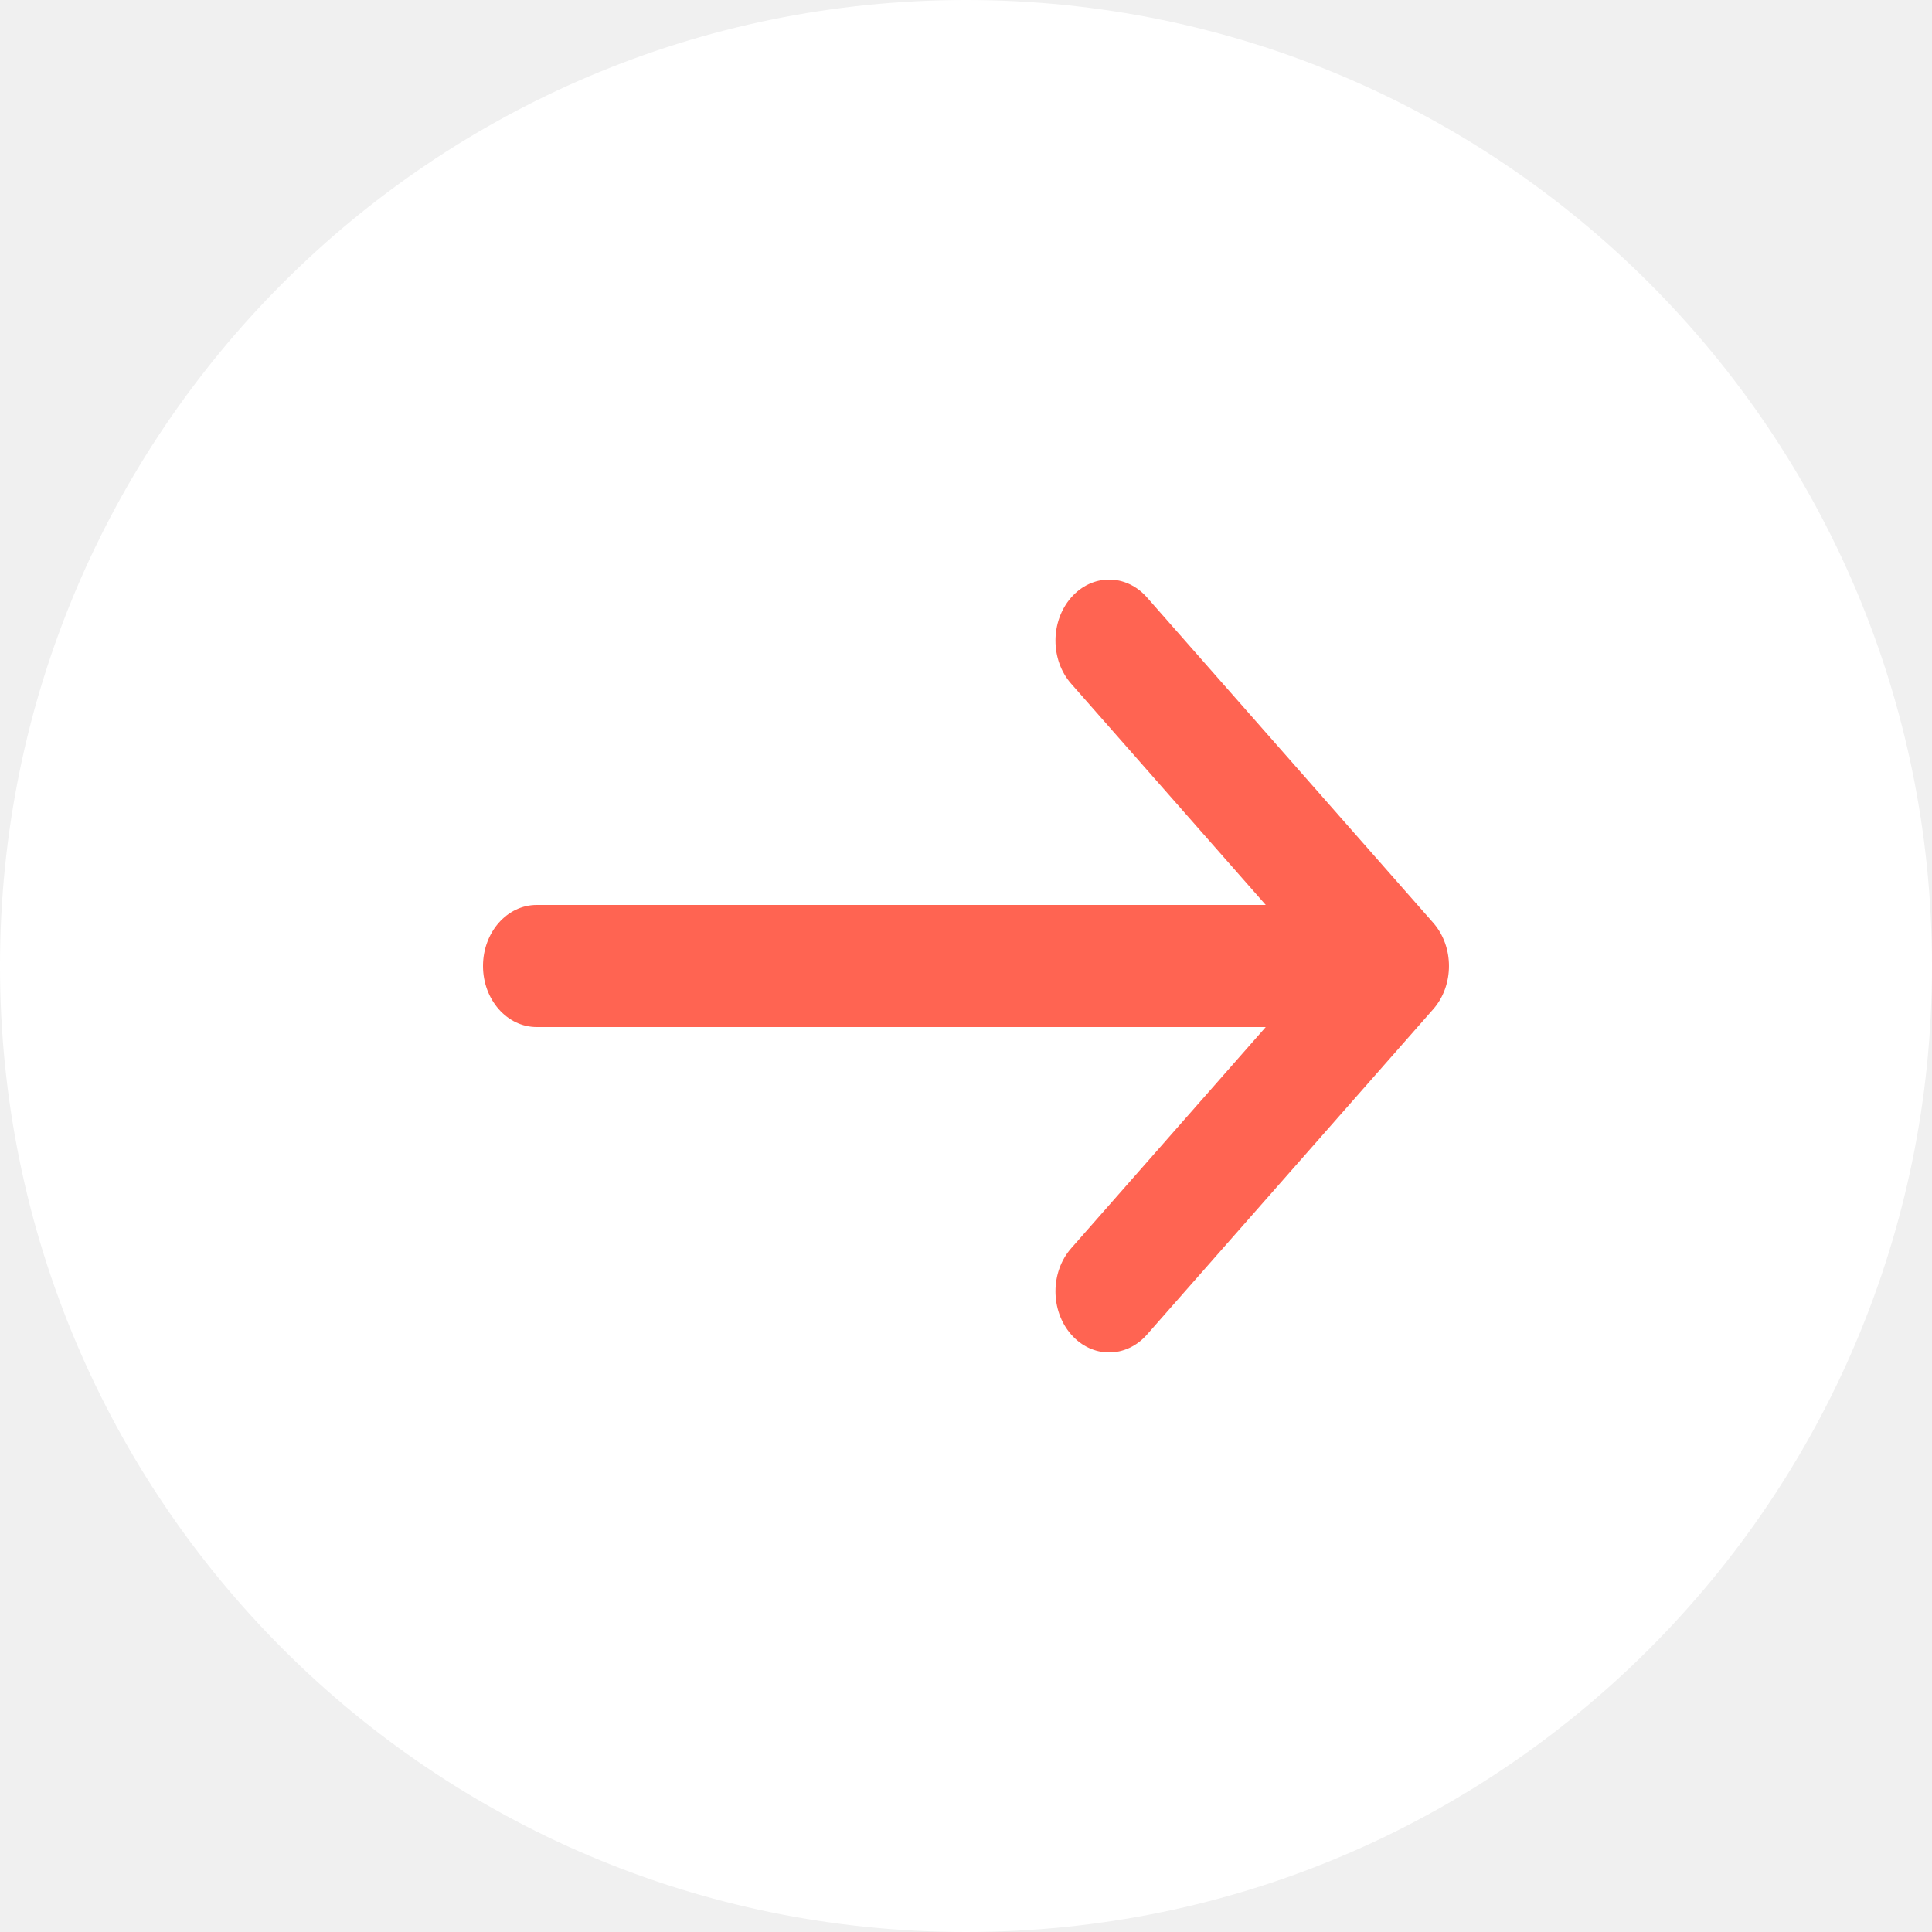
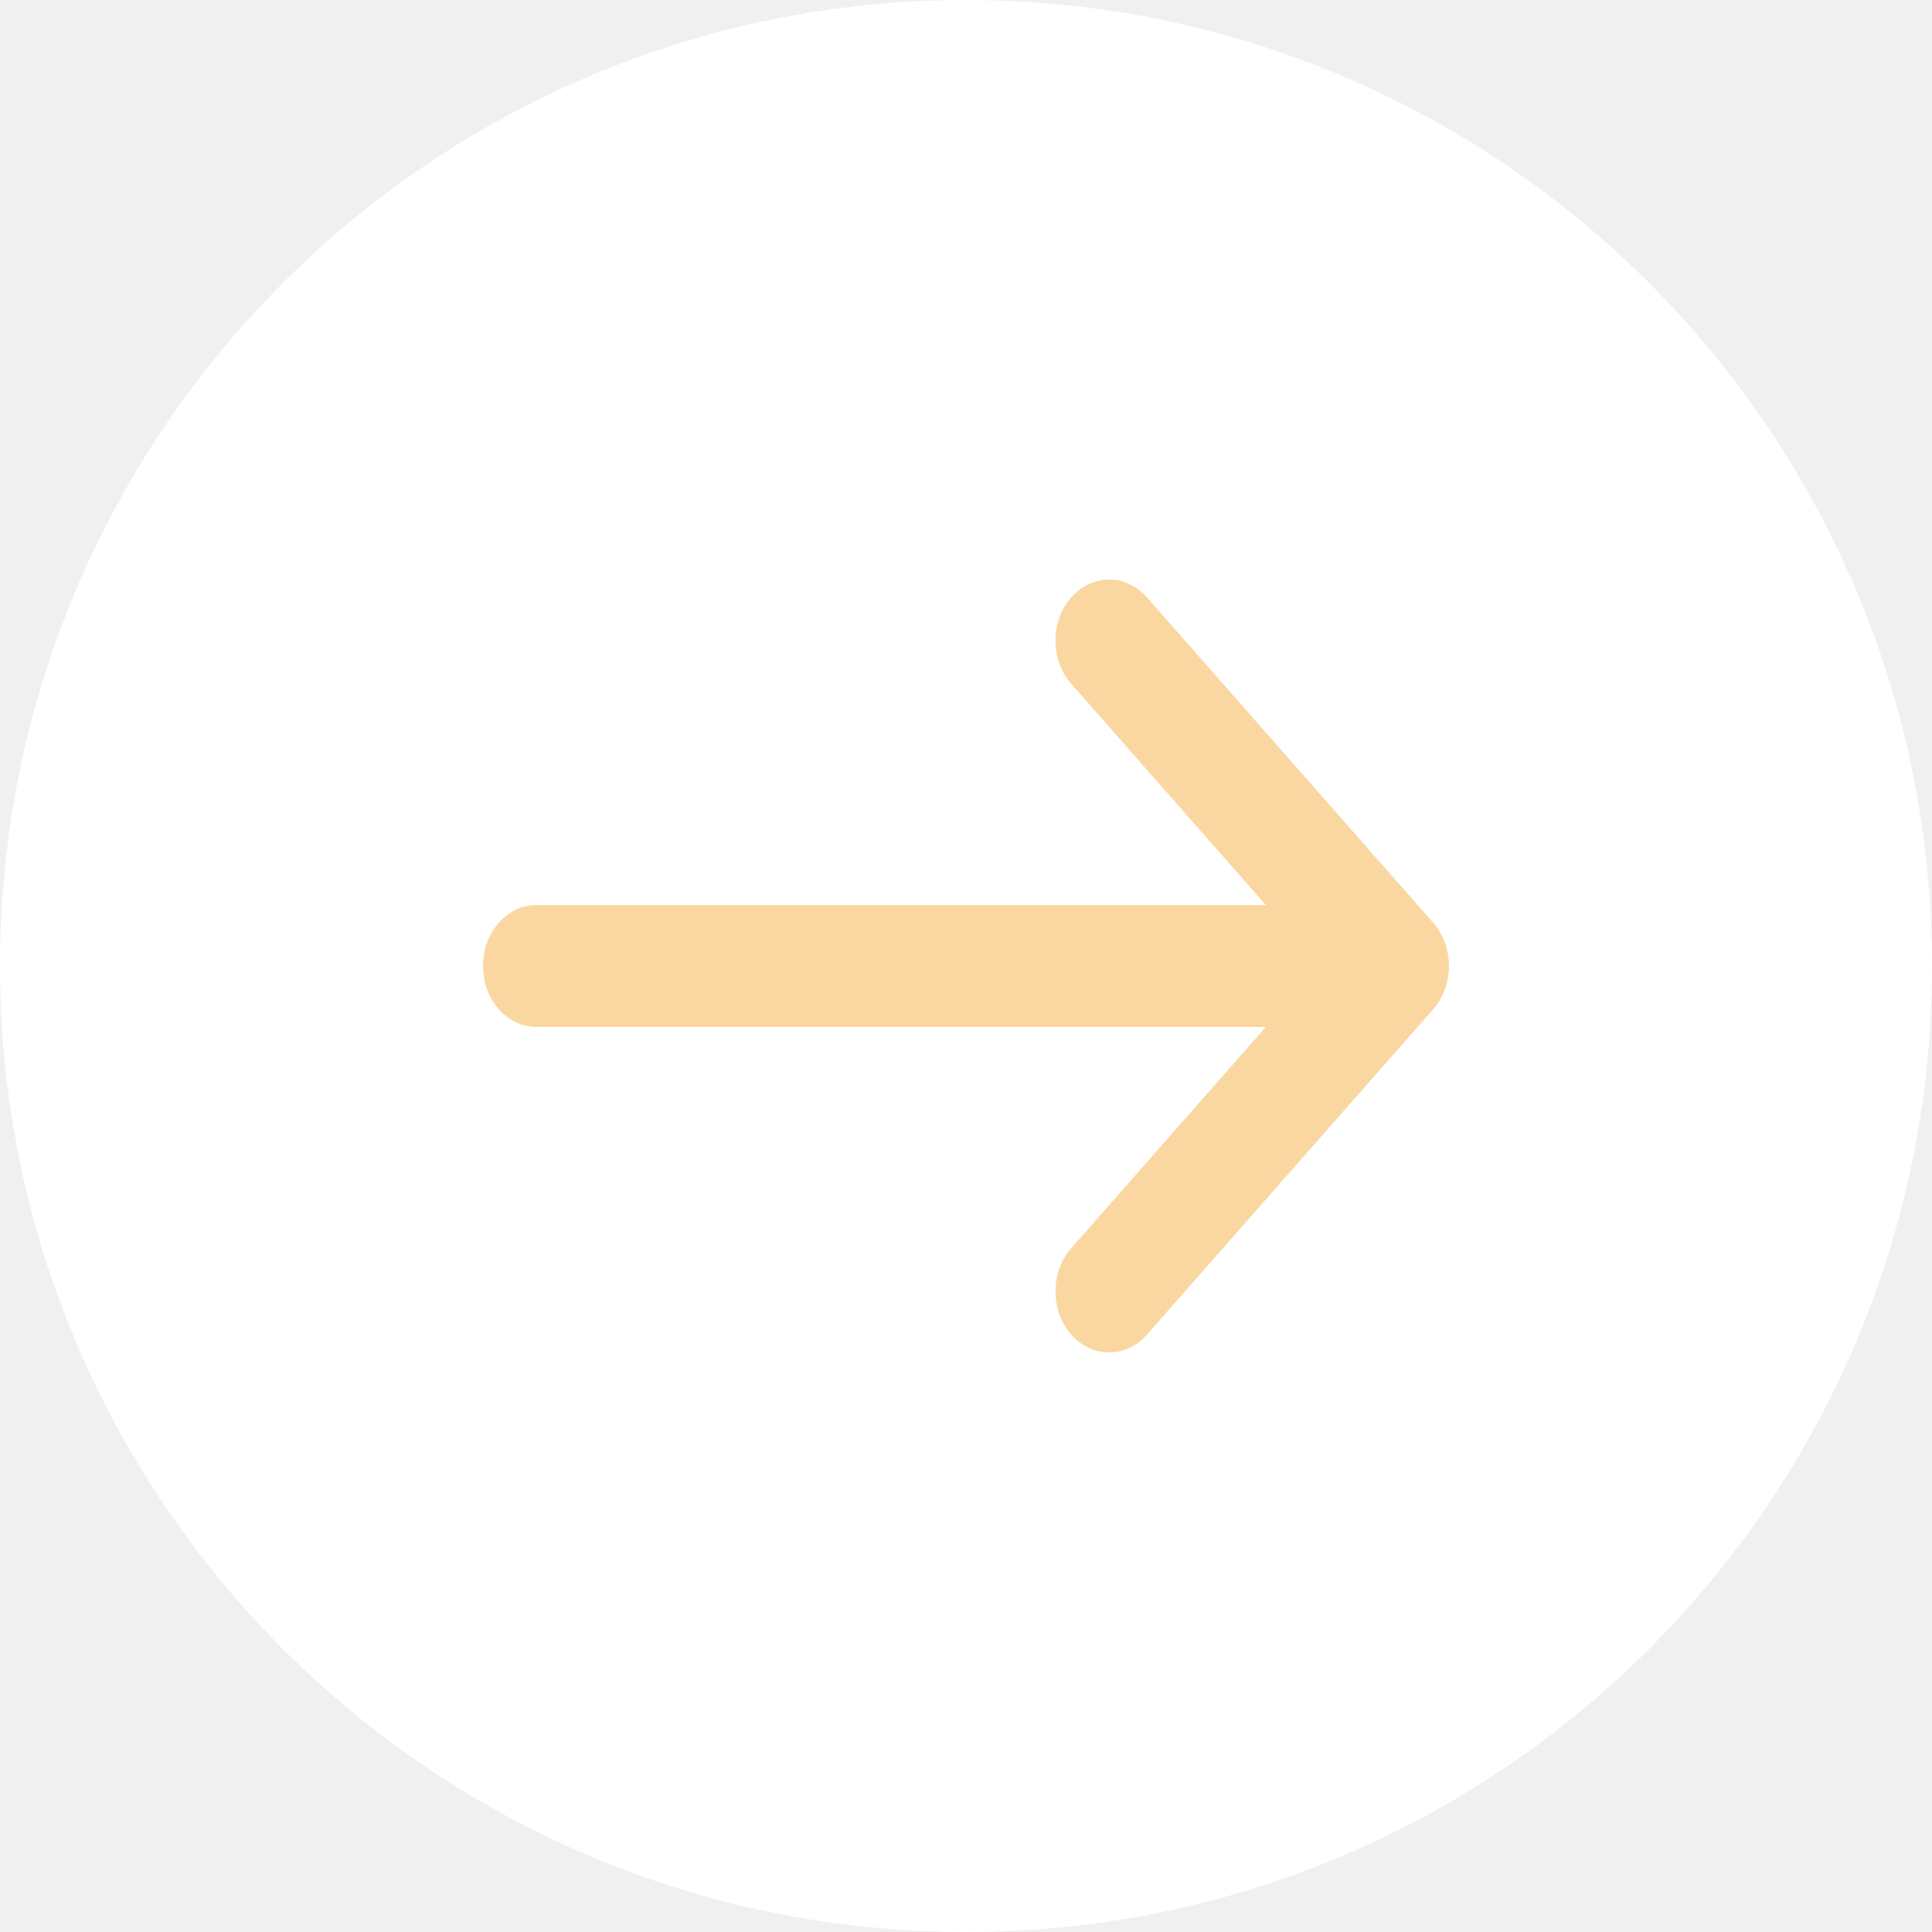
<svg xmlns="http://www.w3.org/2000/svg" width="20" height="20" viewBox="0 0 20 20" fill="none">
  <path d="M20 10C20 15.523 15.523 20 10 20C4.477 20 0 15.523 0 10C0 4.477 4.477 0 10 0C15.523 0 20 4.477 20 10Z" fill="white" />
-   <path fill-rule="evenodd" clip-rule="evenodd" d="M11.089 6.185C10.872 6.432 10.872 6.832 11.089 7.078L13.103 9.368H5.556C5.249 9.368 5 9.651 5 10C5 10.349 5.249 10.632 5.556 10.632H13.103L11.089 12.922C10.872 13.168 10.872 13.568 11.089 13.815C11.306 14.062 11.657 14.062 11.874 13.815L14.837 10.447C15.054 10.2 15.054 9.8 14.837 9.553L11.874 6.185C11.657 5.938 11.306 5.938 11.089 6.185Z" fill="#FF6452" />
+   <path fill-rule="evenodd" clip-rule="evenodd" d="M11.089 6.185C10.872 6.432 10.872 6.832 11.089 7.078L13.103 9.368H5.556C5.249 9.368 5 9.651 5 10C5 10.349 5.249 10.632 5.556 10.632H13.103L11.089 12.922C10.872 13.168 10.872 13.568 11.089 13.815C11.306 14.062 11.657 14.062 11.874 13.815L14.837 10.447C15.054 10.2 15.054 9.8 14.837 9.553L11.874 6.185C11.657 5.938 11.306 5.938 11.089 6.185Z" fill="#FAD7A0" />
</svg>
